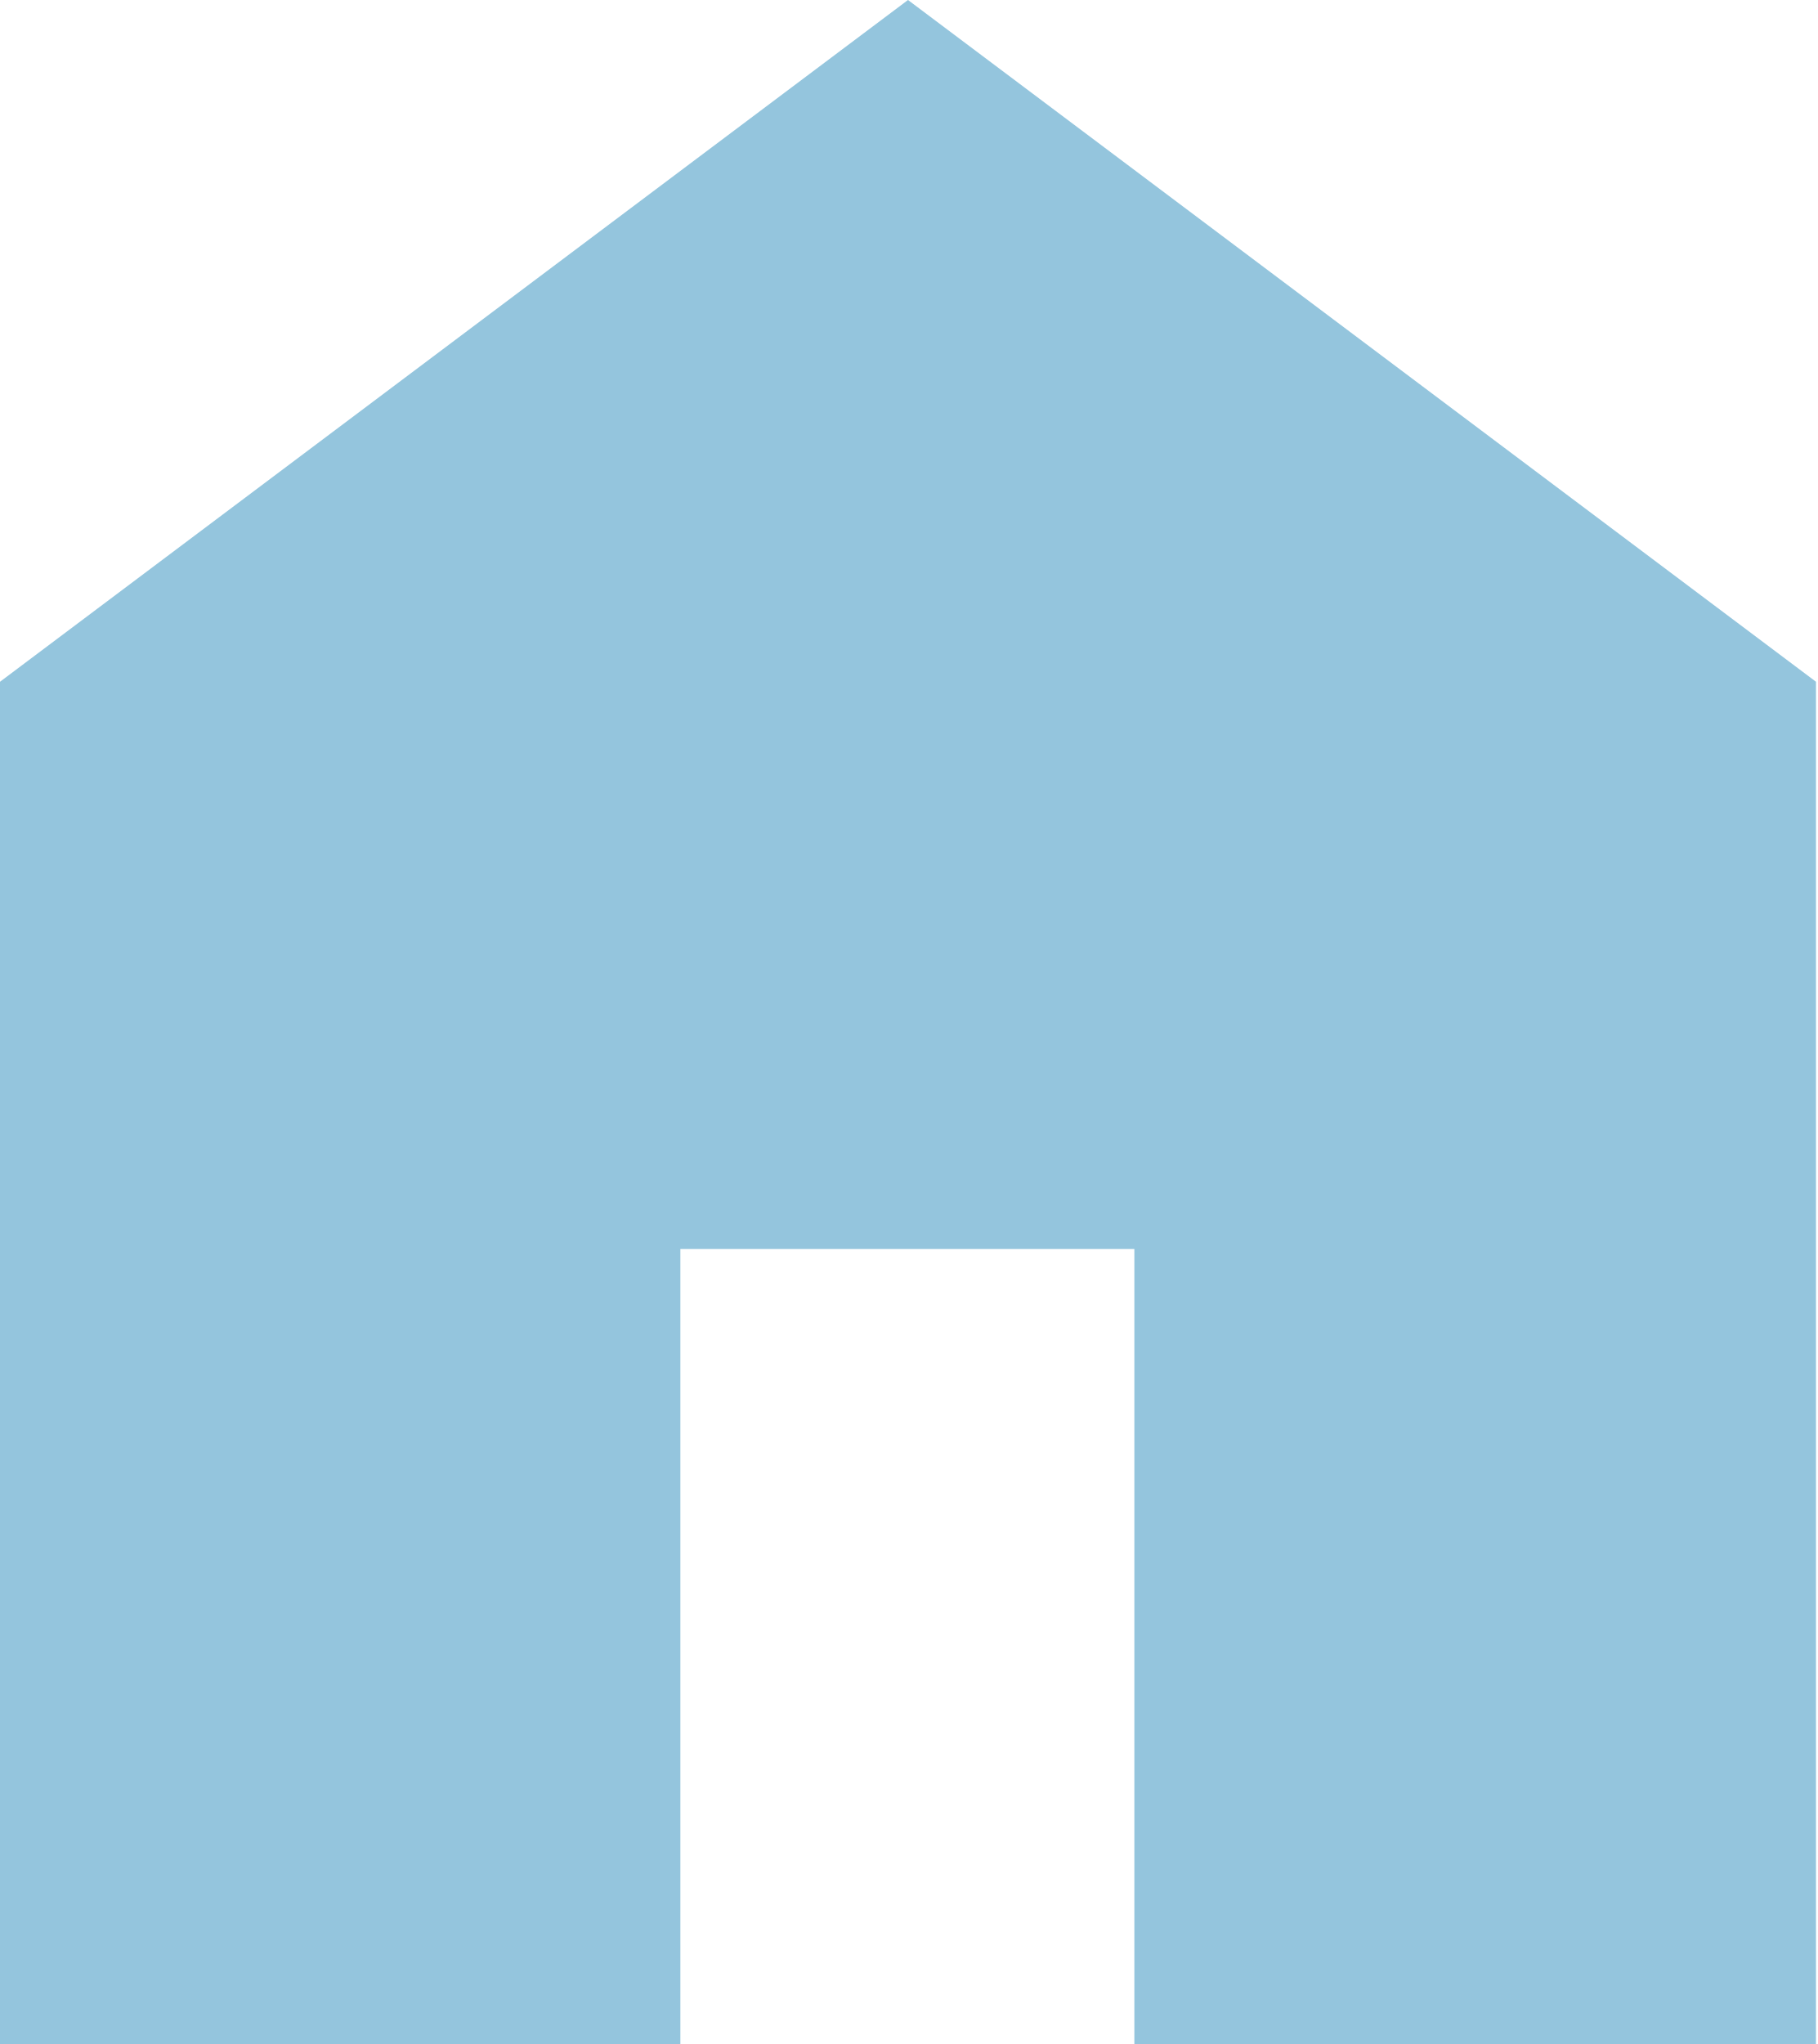
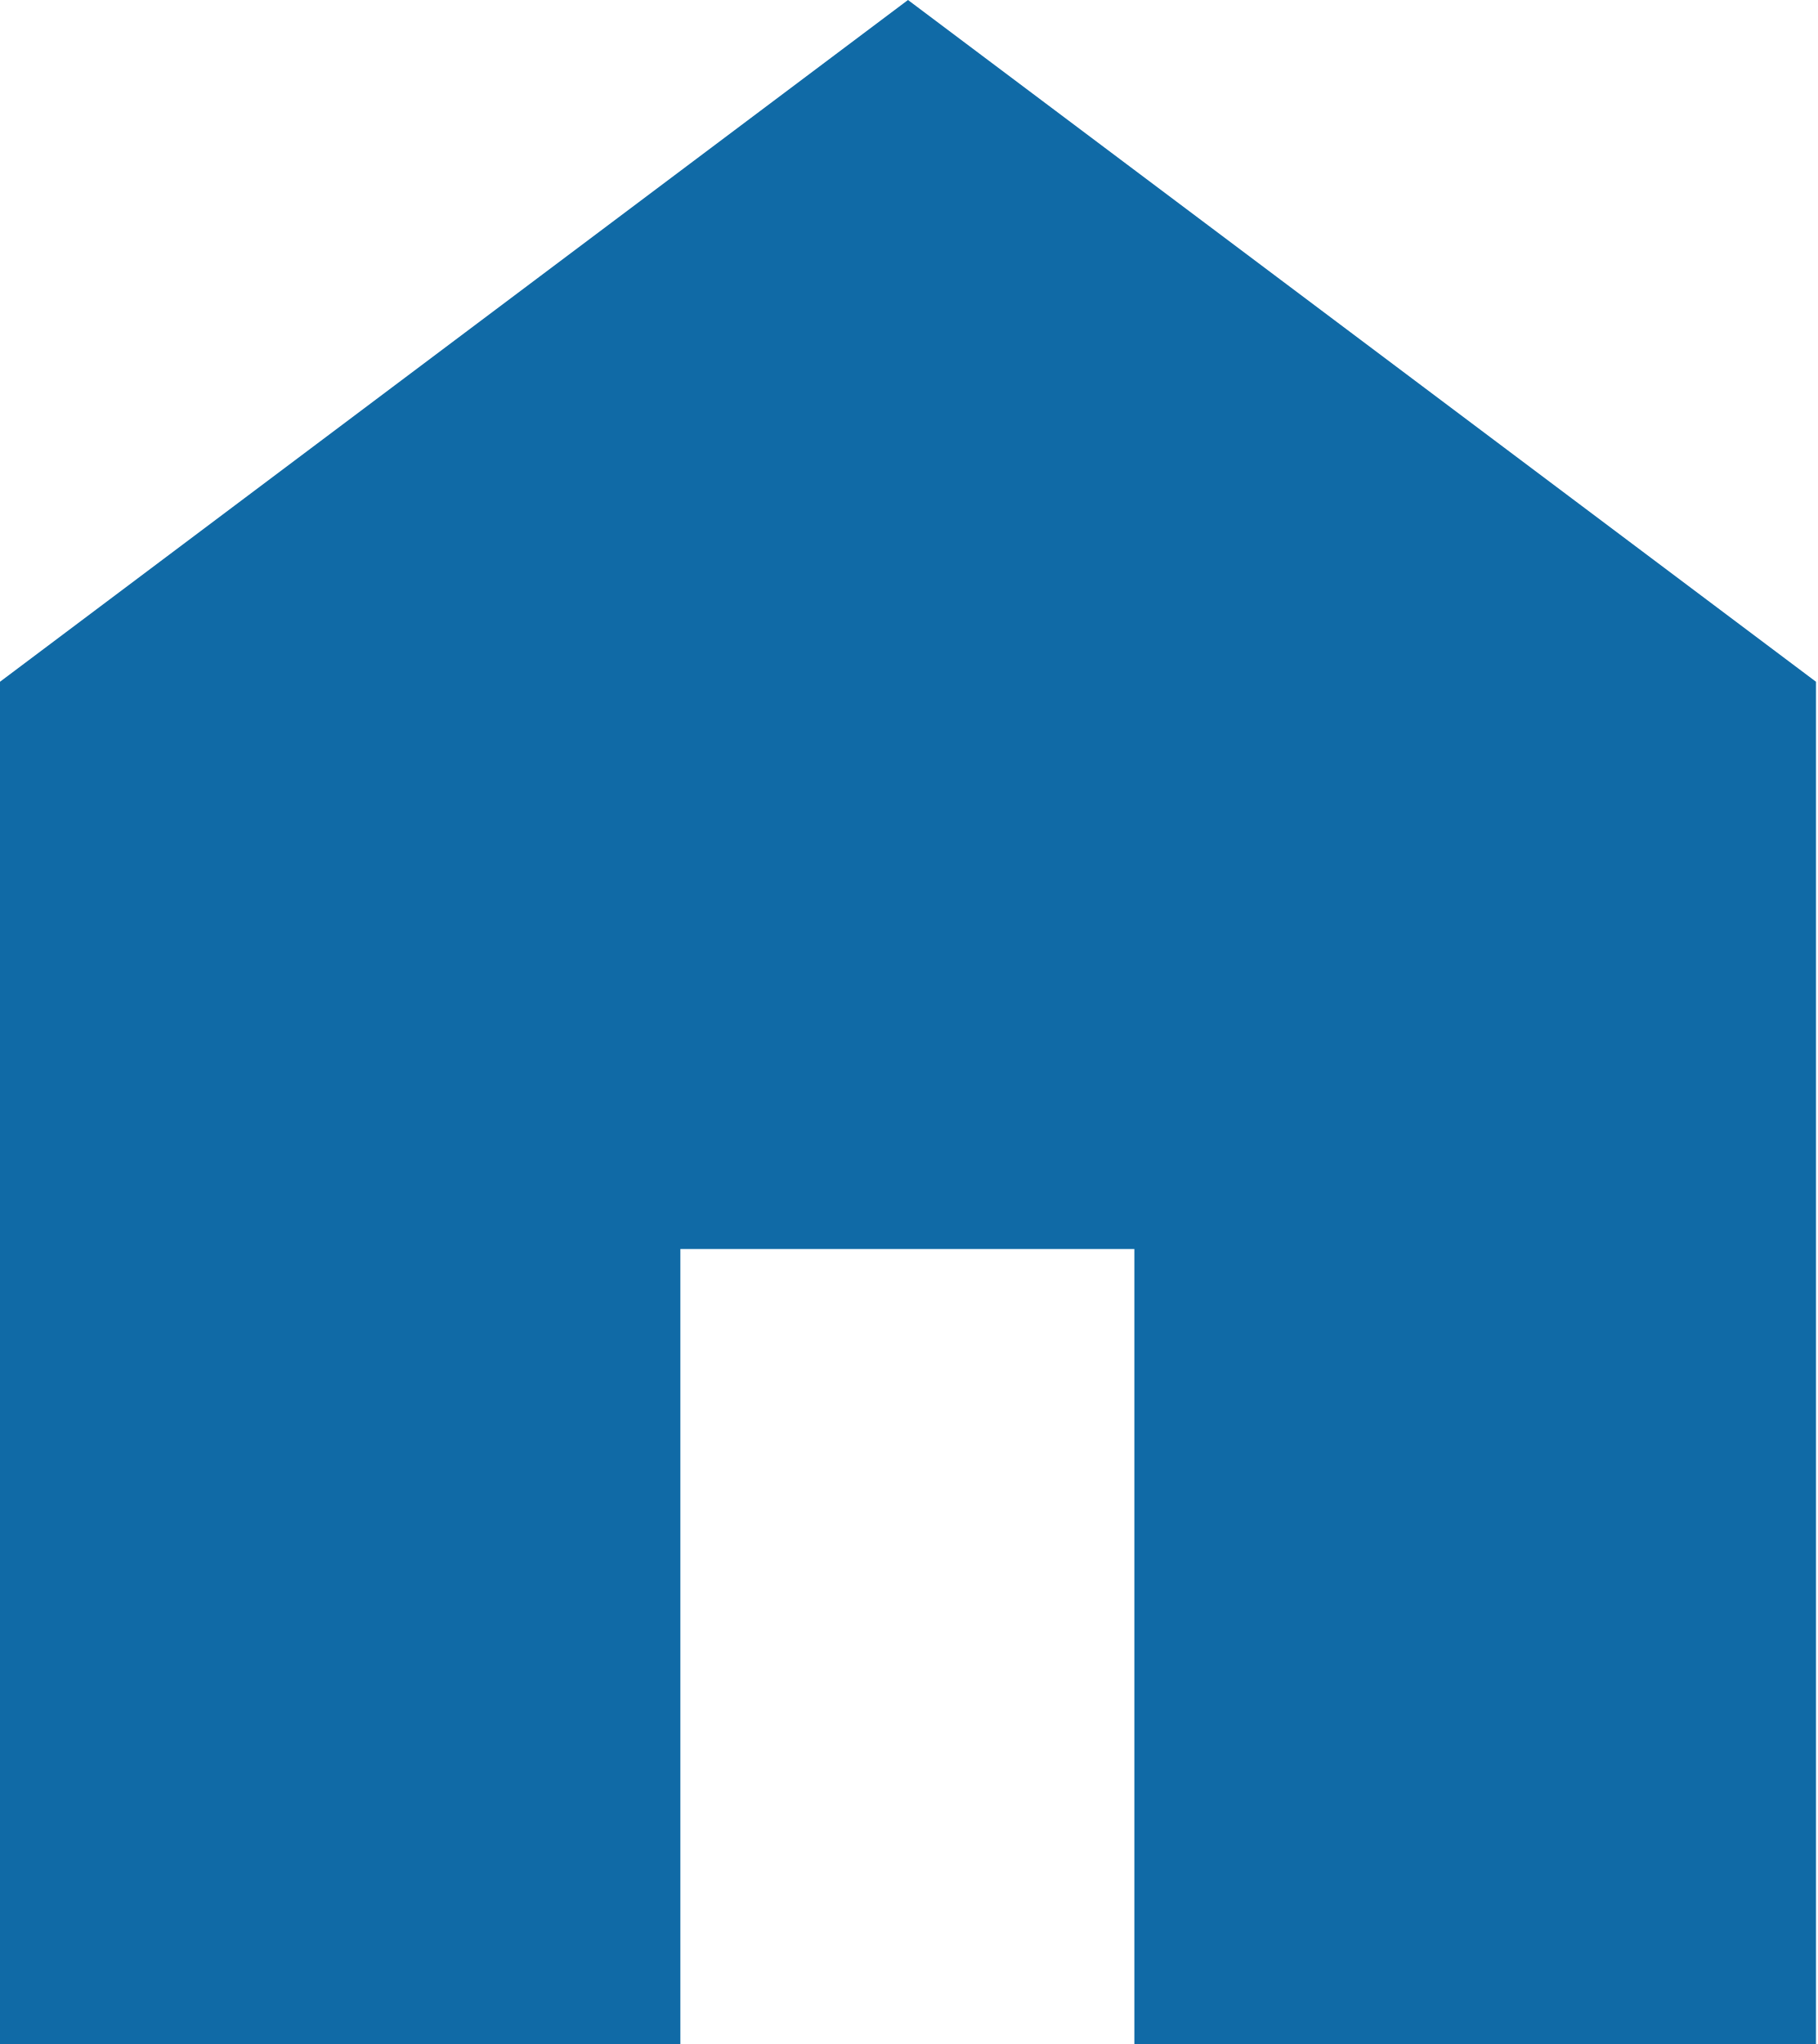
<svg xmlns="http://www.w3.org/2000/svg" id="Modo_de_isolamento" viewBox="0 0 14.45 16.25">
  <defs>
-     <style>.cls-1{fill:#94c5dd;}</style>
+     <style>.cls-1{fill:#106aa6;}</style>
  </defs>
  <path class="cls-1" d="m0,16.25V5.42L7.22,0l7.22,5.42v10.83h-5.42v-6.32h-3.61v6.32H0Z" />
</svg>
